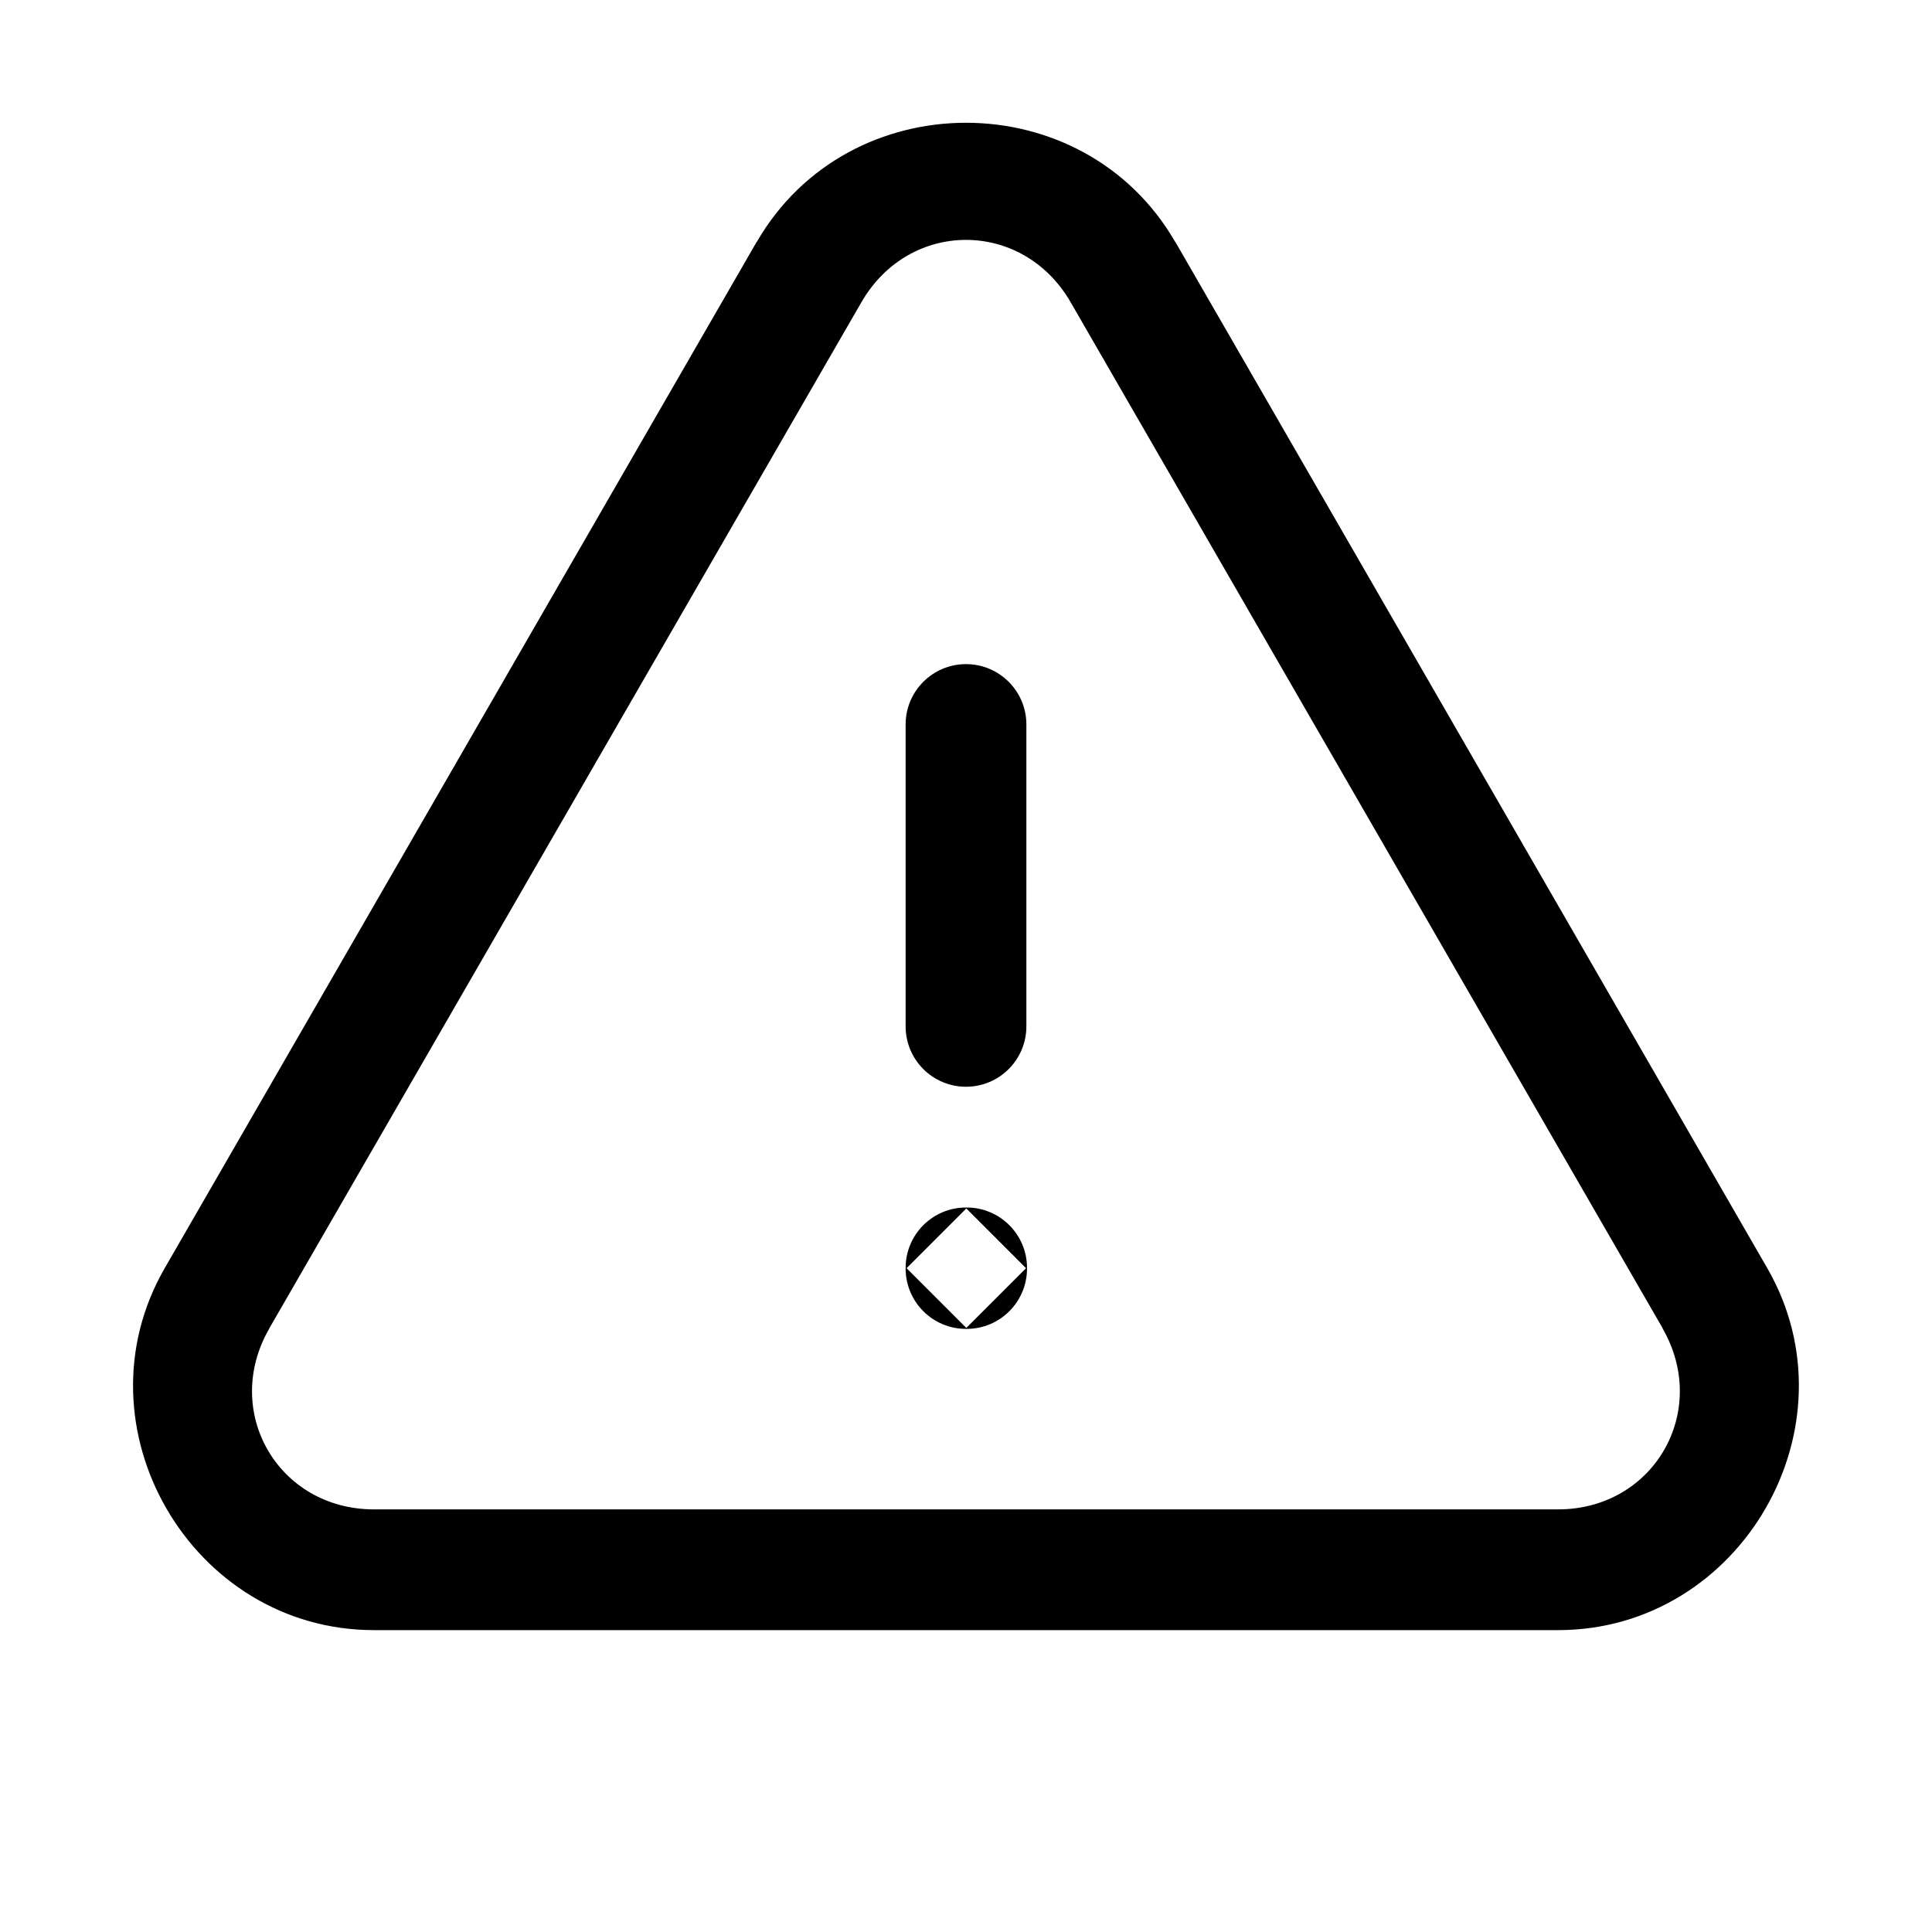
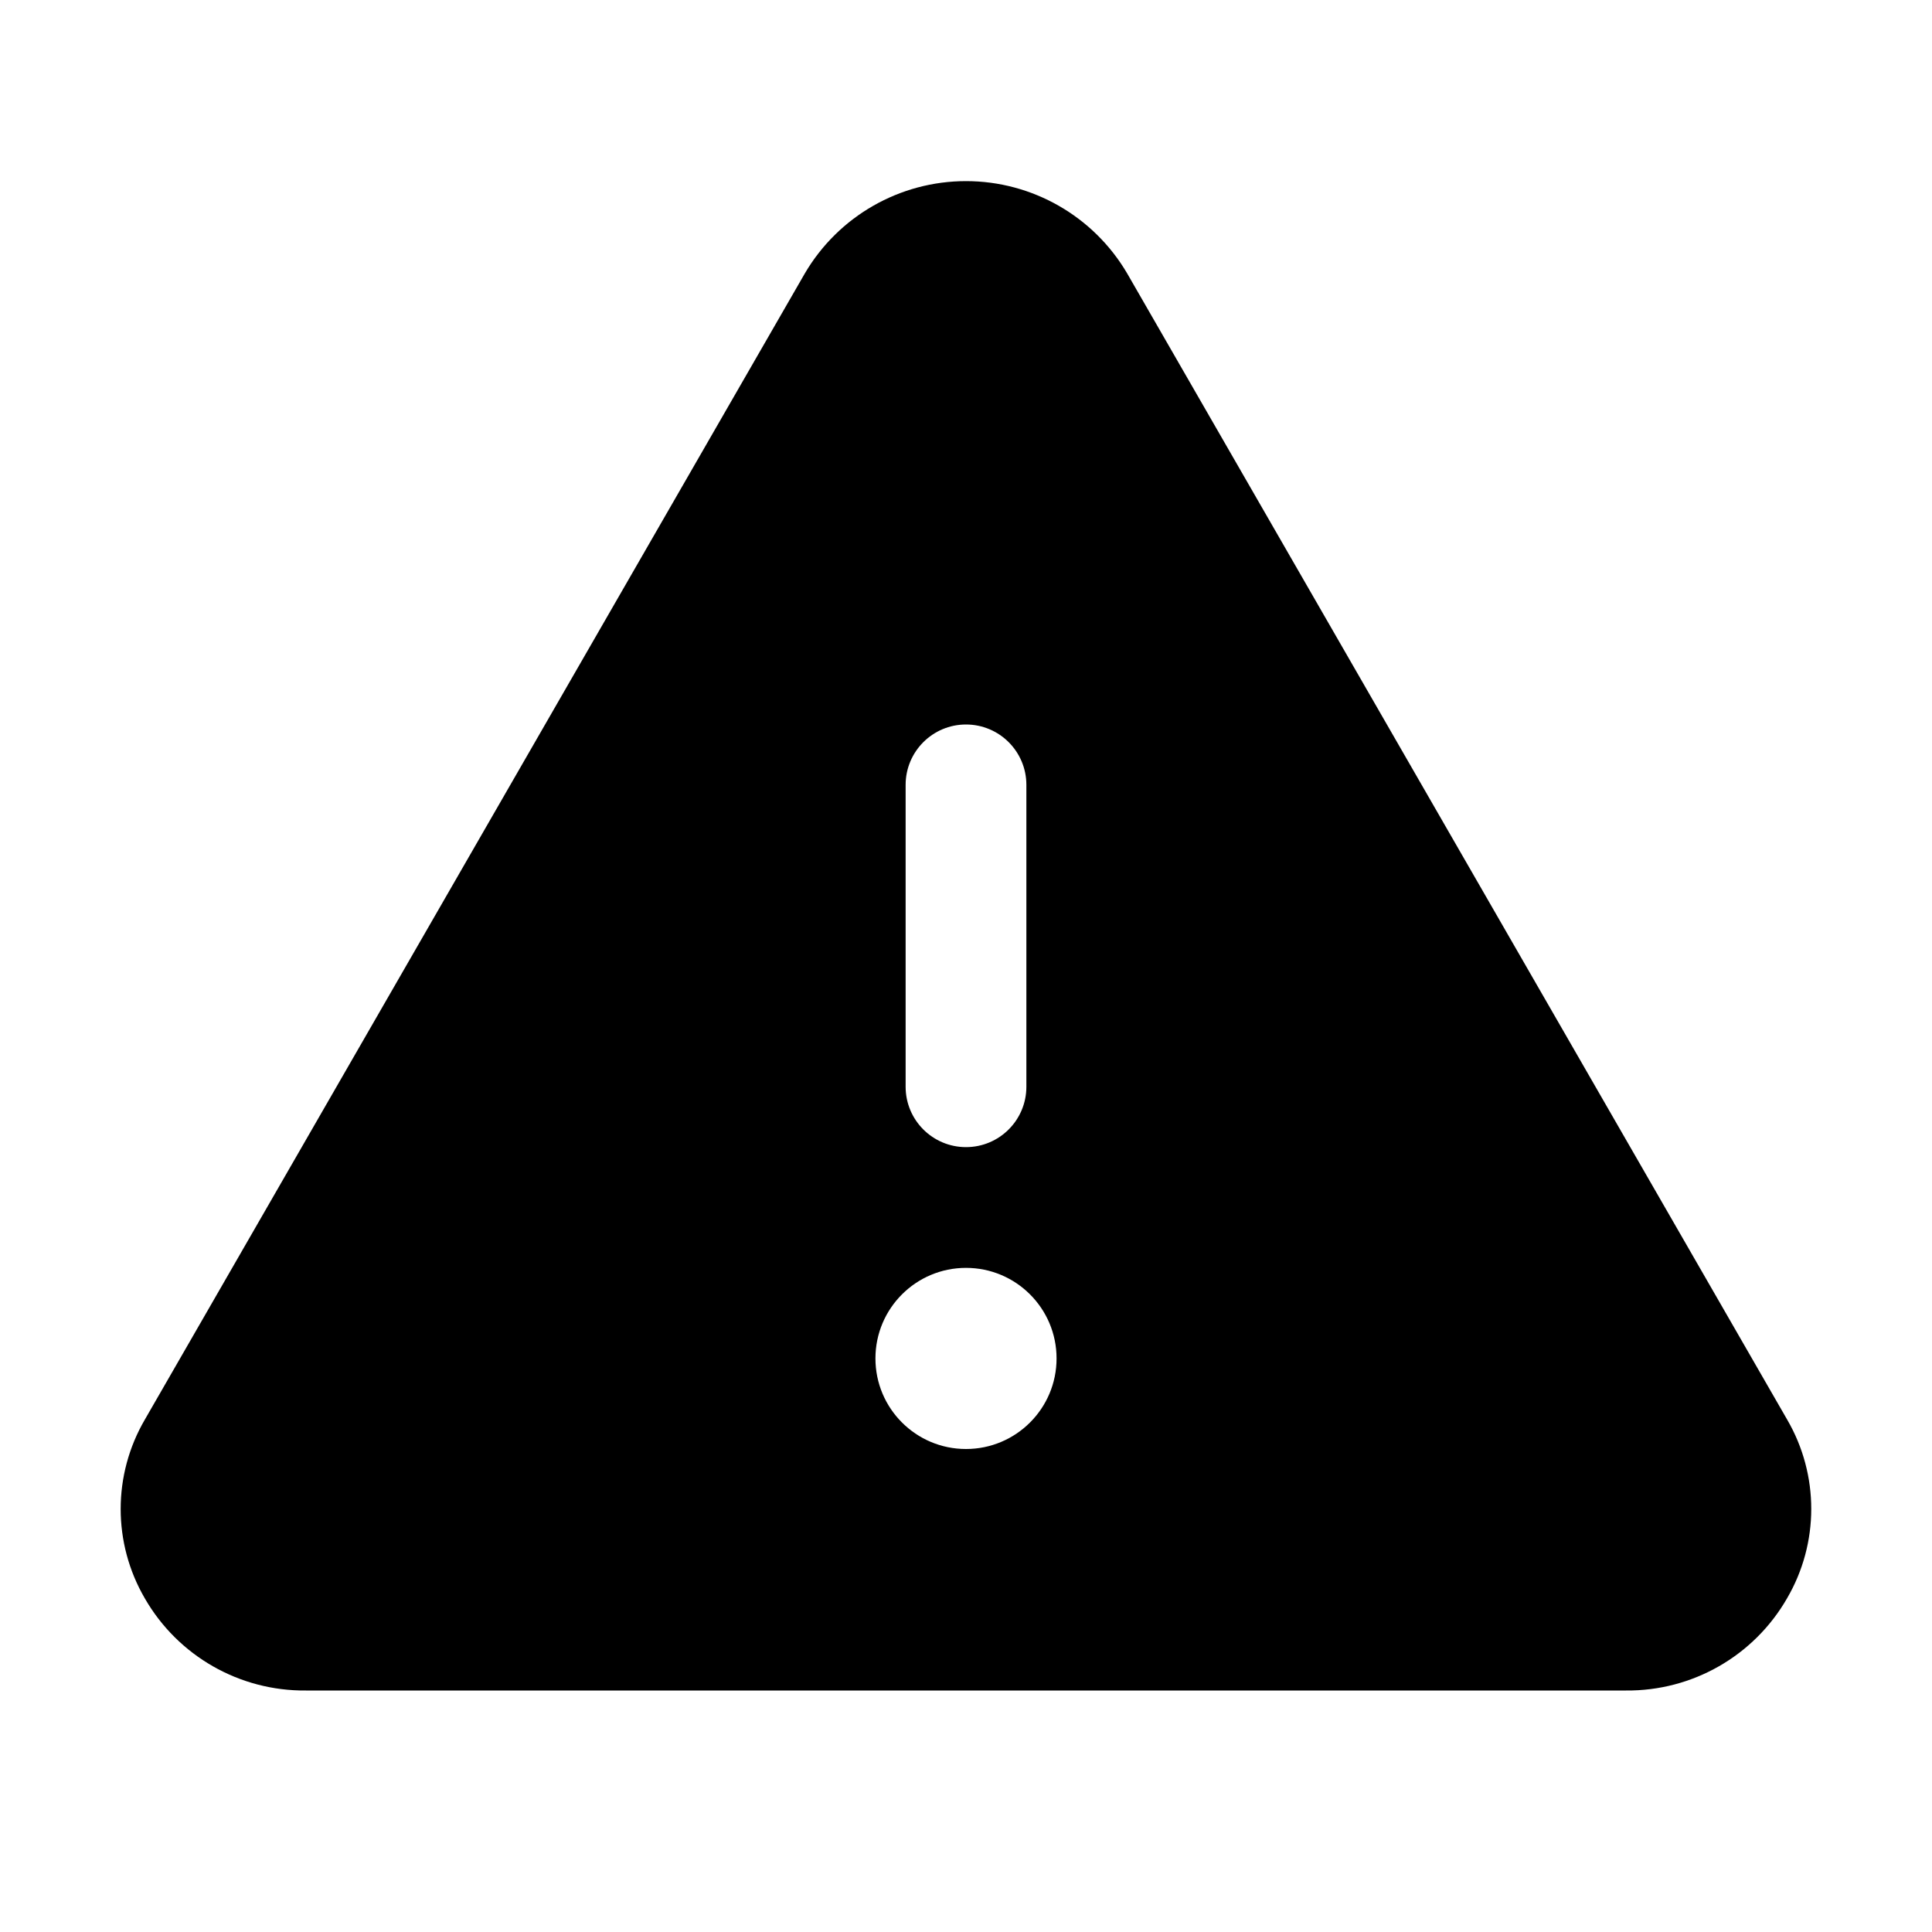
- <svg xmlns="http://www.w3.org/2000/svg" width="24" height="24" viewBox="0 0 24 24" version="1.1" id="svg1">
-   <defs id="defs1" />
-   <path style="baseline-shift:baseline;display:inline;overflow:visible;vector-effect:none;fill:currentColor;stroke-linecap:round;stroke-linejoin:round;enable-background:accumulate;stop-color:#000000;stop-opacity:1;opacity:1" d="m 12,1.525 c -1.015,0 -2.029,0.494 -2.598,1.479 a 0.75,0.75 0 0 0 -0.002,0 L 2.047,15.752 C 0.91,17.721 2.372,20.25 4.645,20.25 H 19.355 c 2.272,0 3.733,-2.529 2.598,-4.498 L 14.6,3.004 a 0.75,0.75 0 0 0 -0.002,0 C 14.029,2.019 13.015,1.525 12,1.525 Z m 0,1.455 c 0.501,0 1.001,0.258 1.299,0.773 L 20.654,16.5 h -0.002 c 0.595,1.031 -0.108,2.25 -1.297,2.25 H 4.645 c -1.19,0 -1.894,-1.217 -1.299,-2.248 a 0.75,0.75 0 0 0 0,-0.002 L 10.701,3.754 C 10.999,3.238 11.499,2.98 12,2.98 Z M 12,8.25 A 0.75,0.75 0 0 0 11.25,9 v 3.75 A 0.75,0.75 0 0 0 12,13.5 0.75,0.75 0 0 0 12.75,12.75 V 9 A 0.75,0.75 0 0 0 12,8.25 Z M 12,15 a 0.75,0.75 0 0 0 -0.75,0.75 v 0.008 A 0.75,0.75 0 0 0 12,16.508 h 0.008 a 0.75,0.75 0 0 0 0.75,-0.75 V 15.75 a 0.75,0.75 0 0 0 -0.75,-0.75 z m 0.004,0.012 0.742,0.742 -0.742,0.742 -0.742,-0.742 z" id="path1" />
+ <svg xmlns="http://www.w3.org/2000/svg" width="256" height="256" viewBox="0 0 256 256" fill="currentColor">
+   <path fill="currentColor" d="M236.8 188.09L149.35 36.22a24.76 24.76 0 0 0-42.7 0L19.2 188.09a23.51 23.51 0 0 0 0 23.72A24.35 24.35 0 0 0 40.55 224h174.9a24.35 24.35 0 0 0 21.33-12.19a23.51 23.51 0 0 0 .02-23.72M120 104a8 8 0 0 1 16 0v40a8 8 0 0 1-16 0Zm8 88a12 12 0 1 1 12-12a12 12 0 0 1-12 12" />
</svg>
